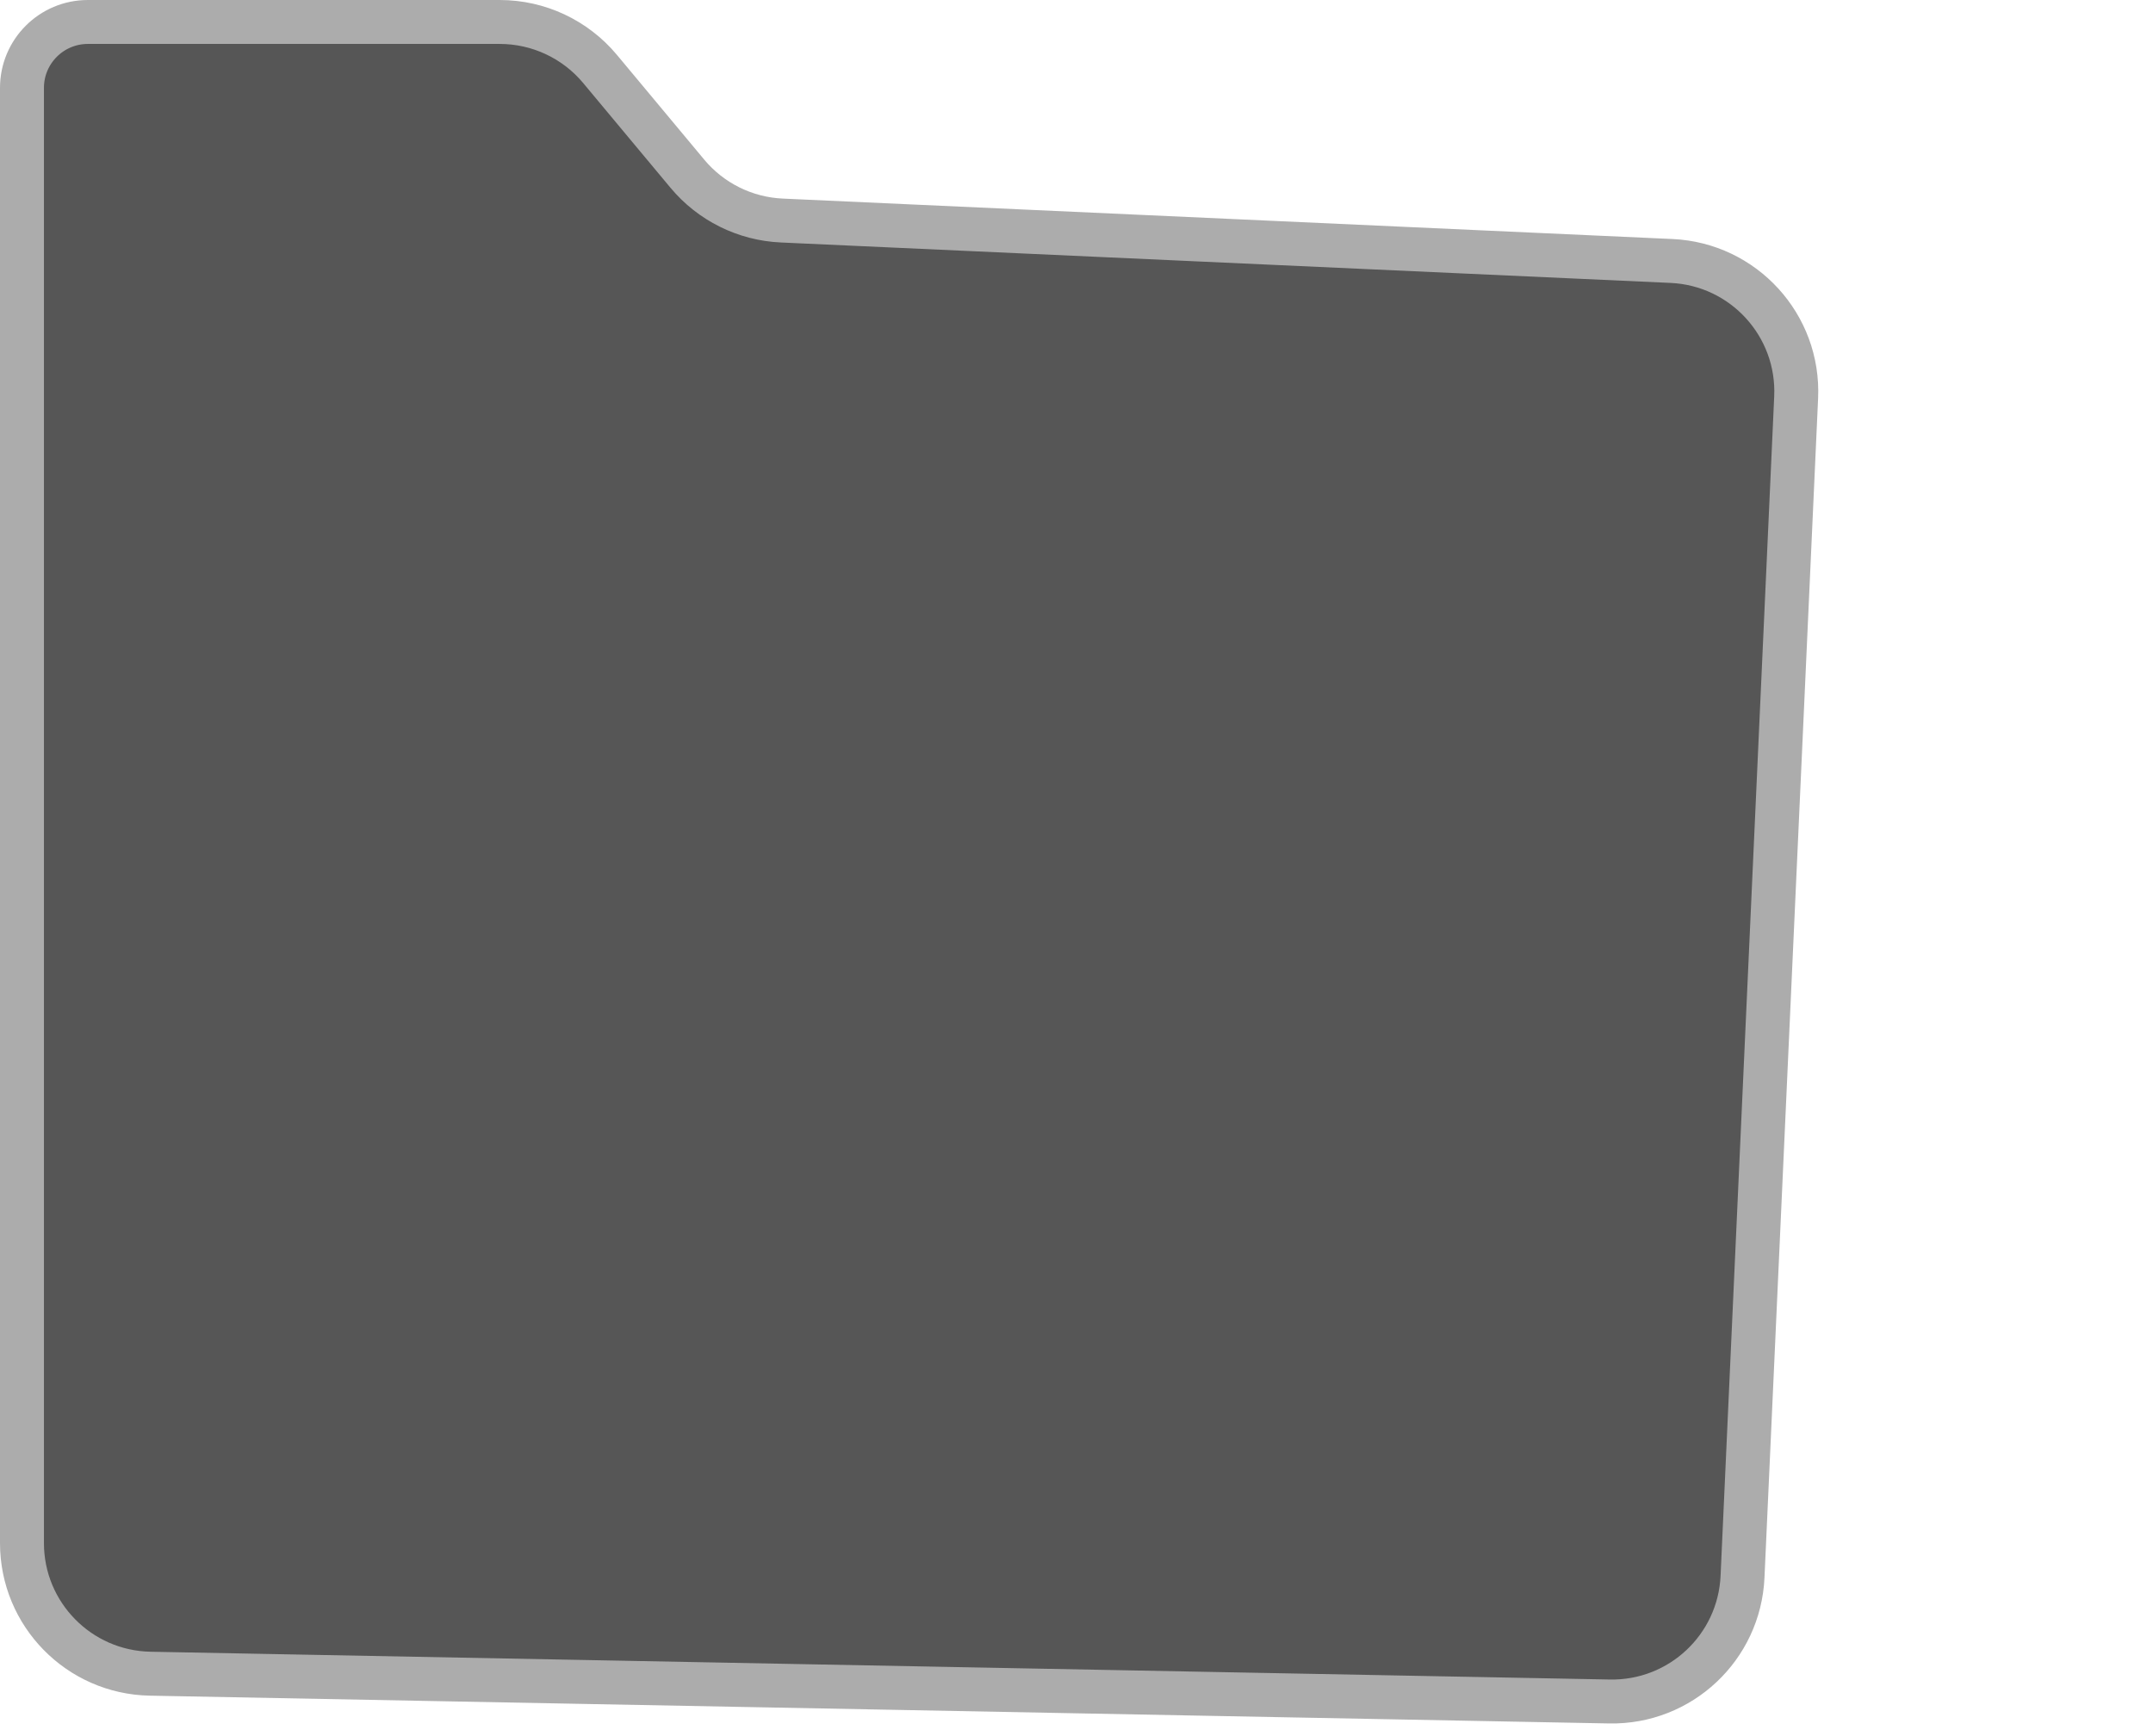
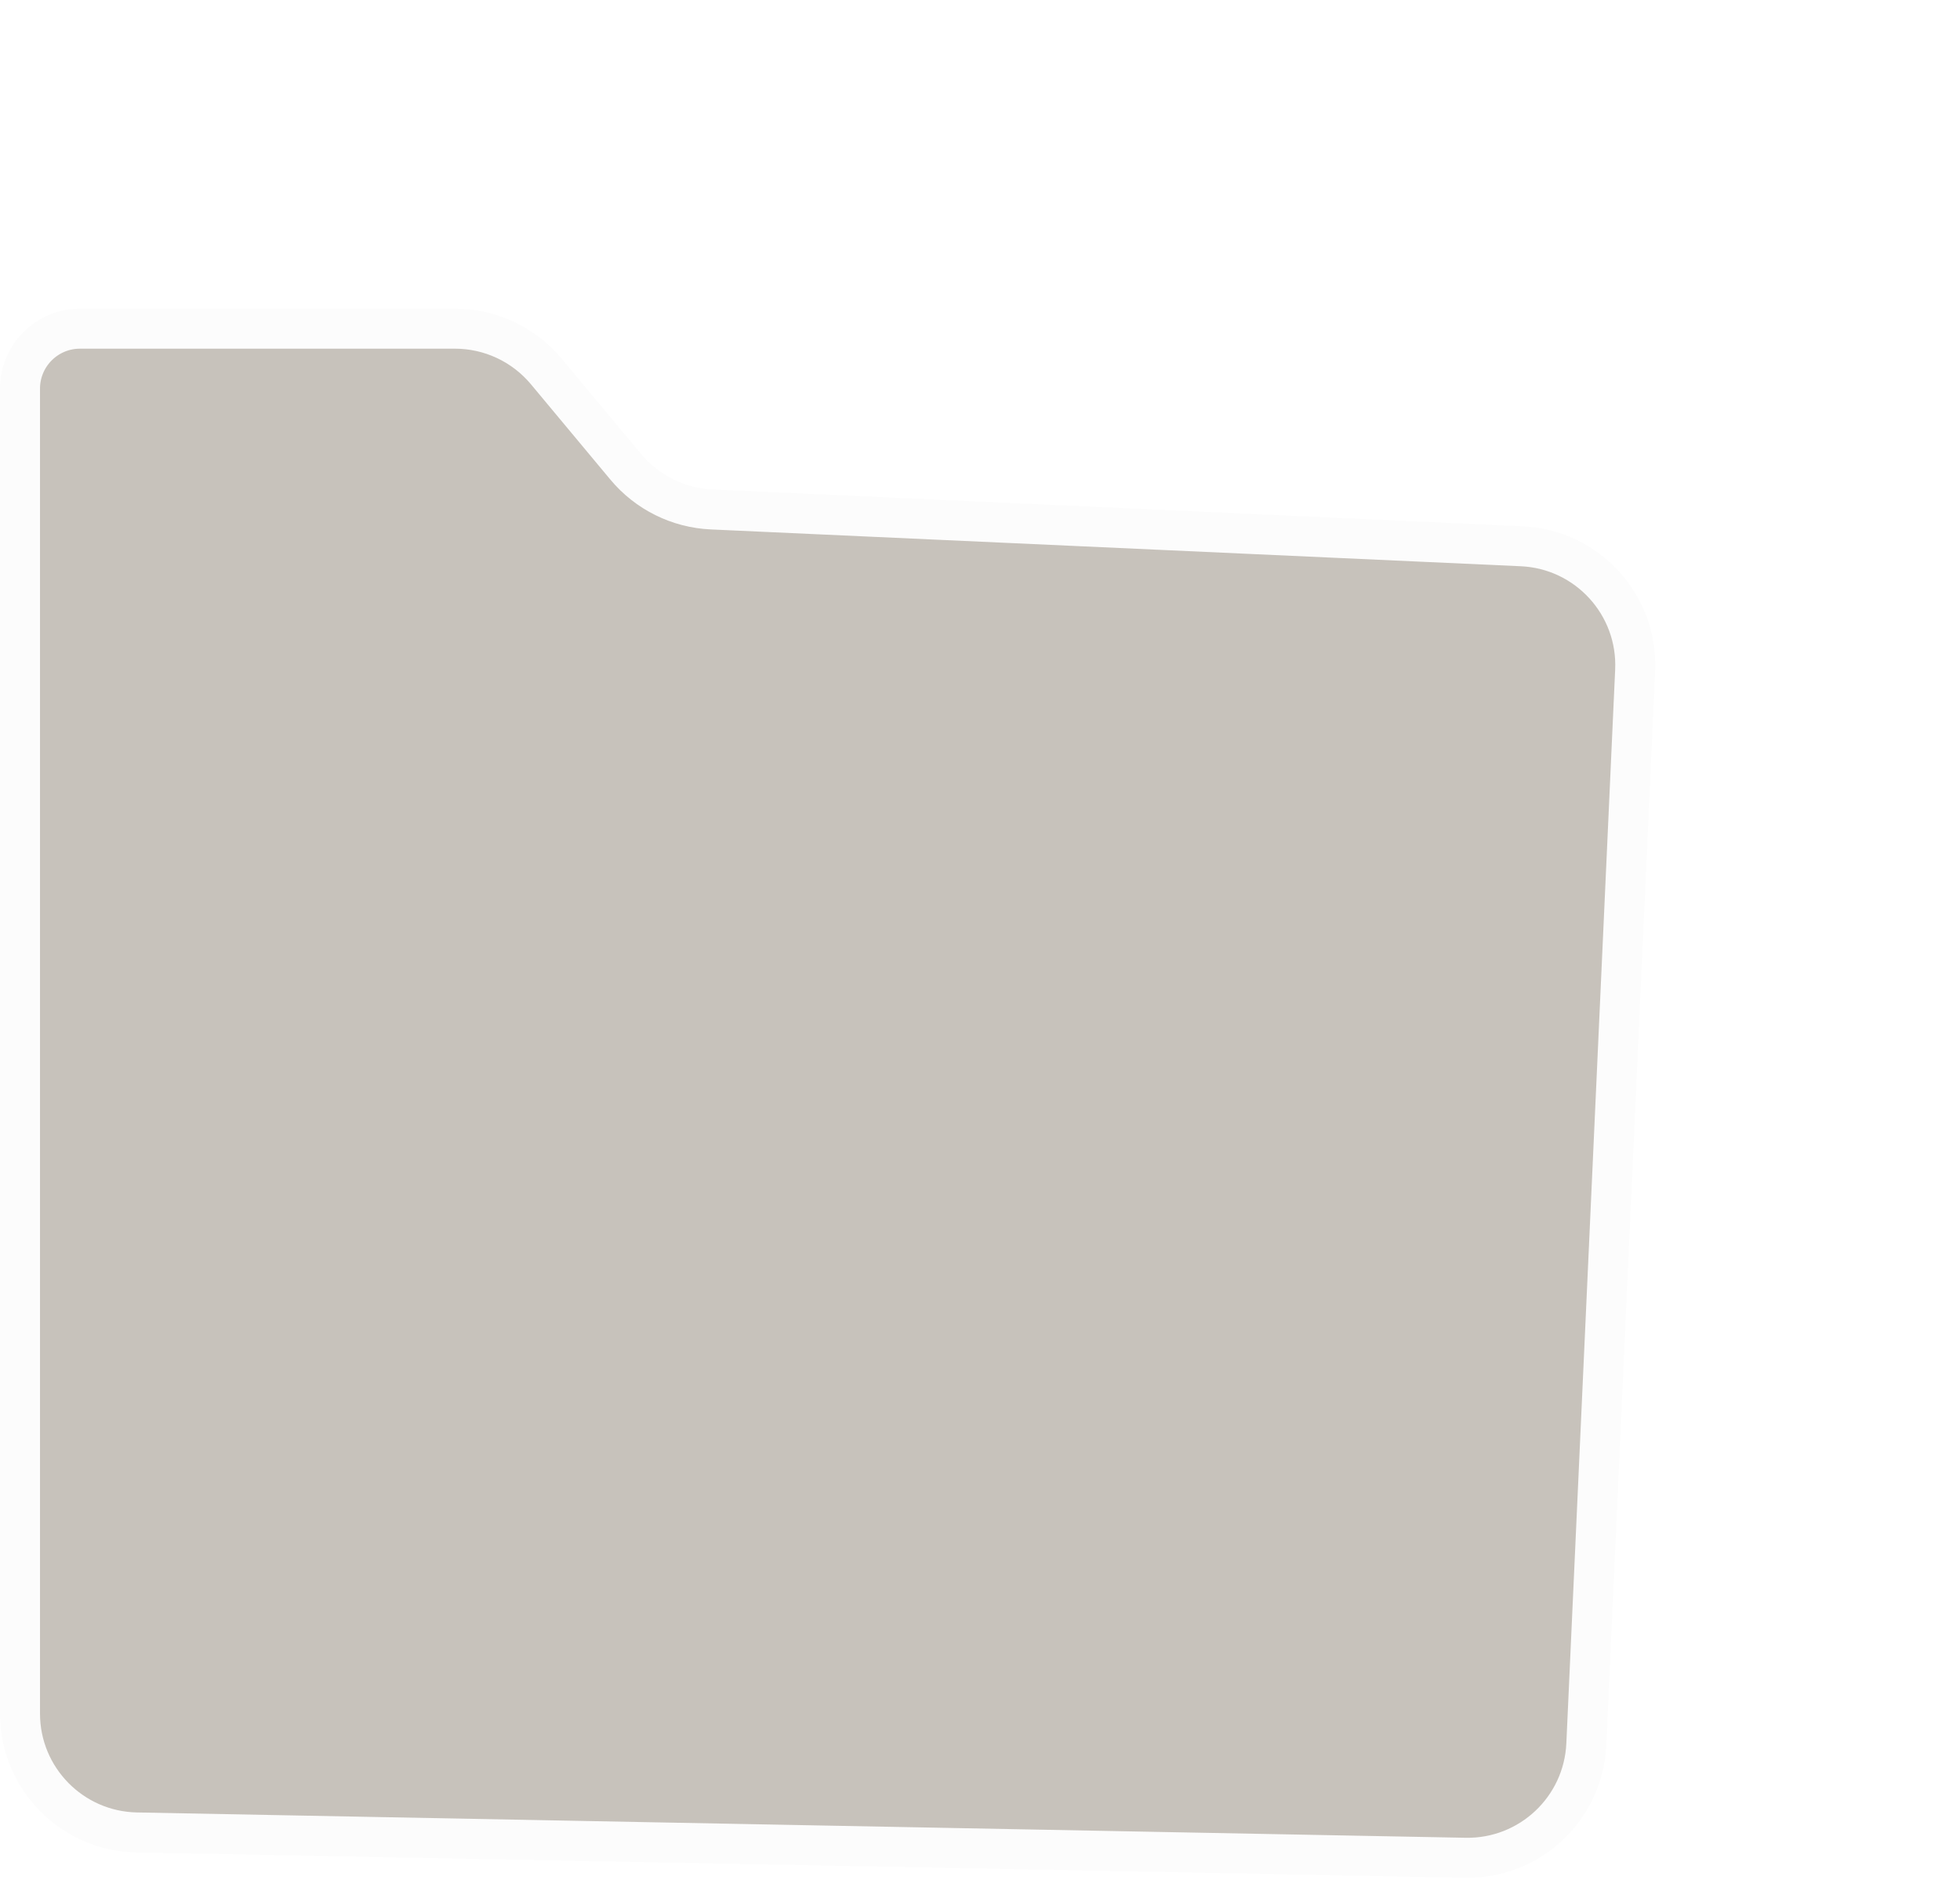
- <svg xmlns="http://www.w3.org/2000/svg" width="98" height="79" viewBox="0 0 98 79" fill="none">
-   <path d="M81.757 18.091L79.316 71.78C79.17 75 76.485 77.517 73.262 77.456L6.834 76.191C3.594 76.129 1 73.485 1 70.245V4C1 2.343 2.343 1 4 1H22.746C24.511 1 26.184 1.784 27.314 3.14L31.286 7.906C32.355 9.189 33.915 9.964 35.584 10.039L76.086 11.88C79.367 12.03 81.906 14.81 81.757 18.091Z" fill="#565656" stroke="#ACACAC" stroke-width="2" />
+ <svg xmlns="http://www.w3.org/2000/svg" width="98" height="94" viewBox="0 0 98 94" fill="none">
+   <path d="M81.757 33.525L79.316 87.214C79.17 90.434 76.485 92.951 73.262 92.89L6.834 91.624C3.594 91.563 1 88.919 1 85.679V19.434C1 17.777 2.343 16.434 4 16.434H22.746C24.511 16.434 26.184 17.218 27.314 18.573L31.286 23.339C32.355 24.623 33.915 25.397 35.584 25.473L76.086 27.314C79.367 27.463 81.906 30.244 81.757 33.525Z" fill="#C7C2BB" stroke="#FCFCFC" stroke-width="2" />
</svg>
